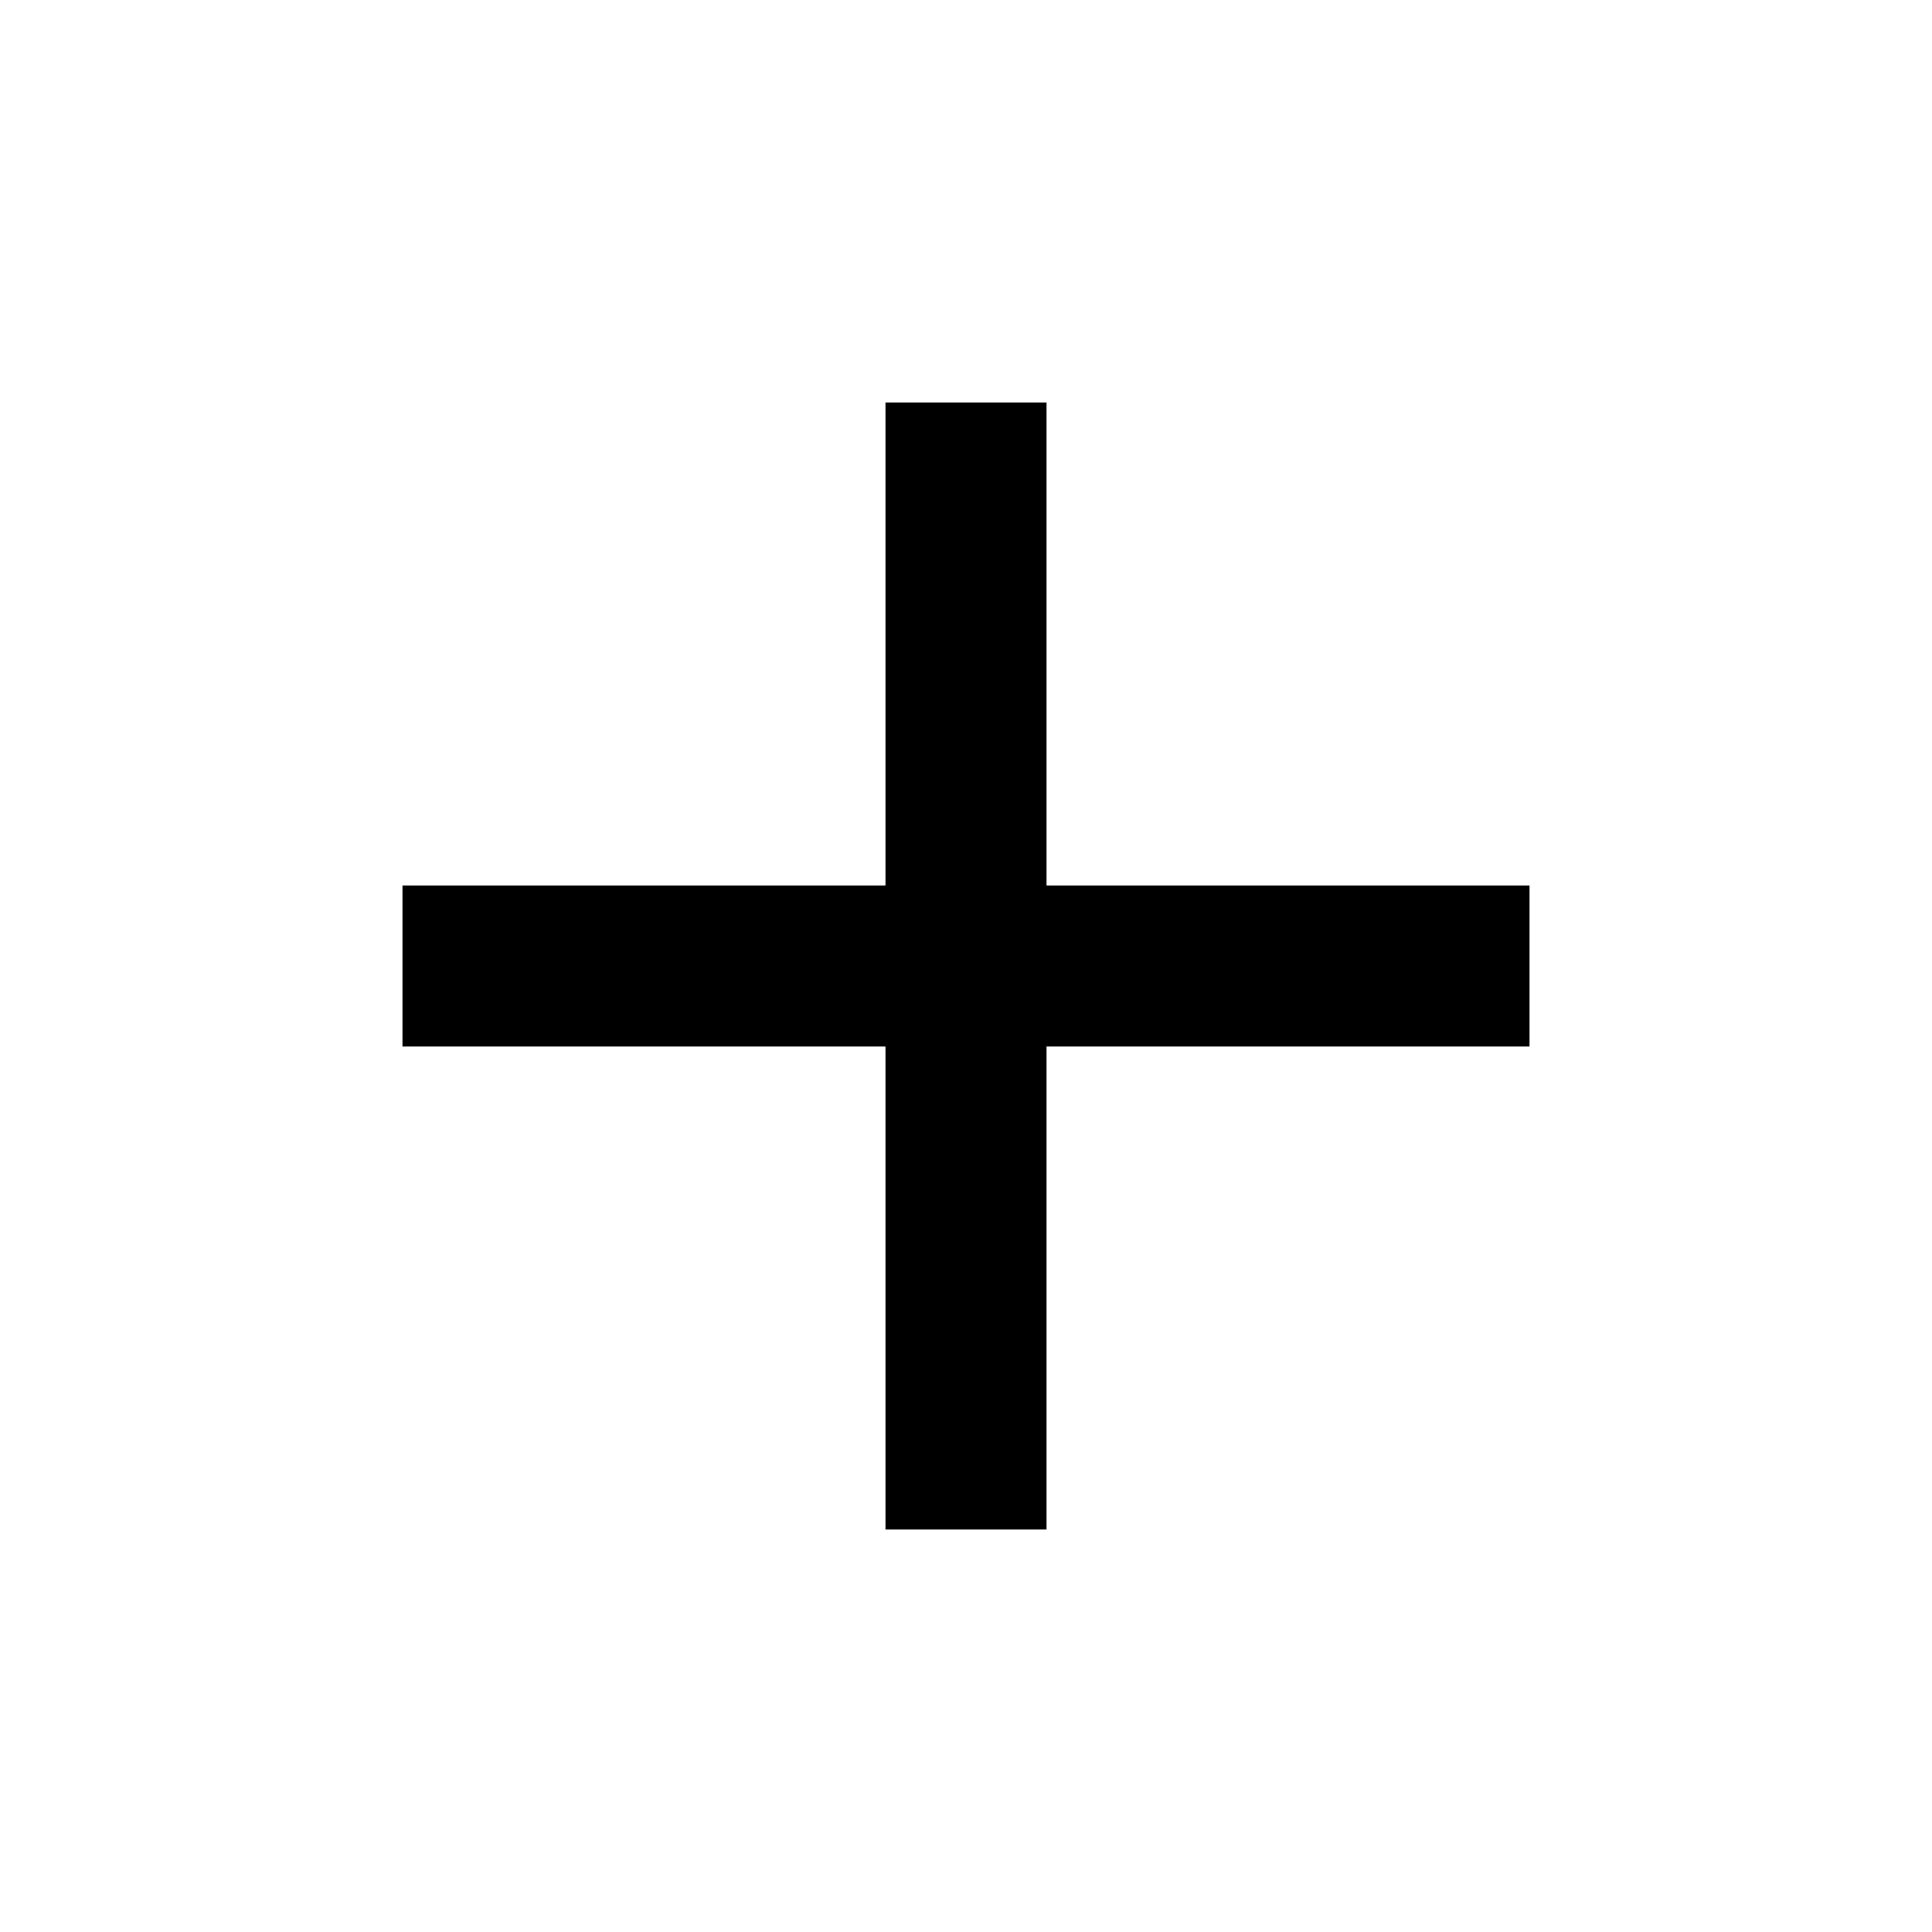
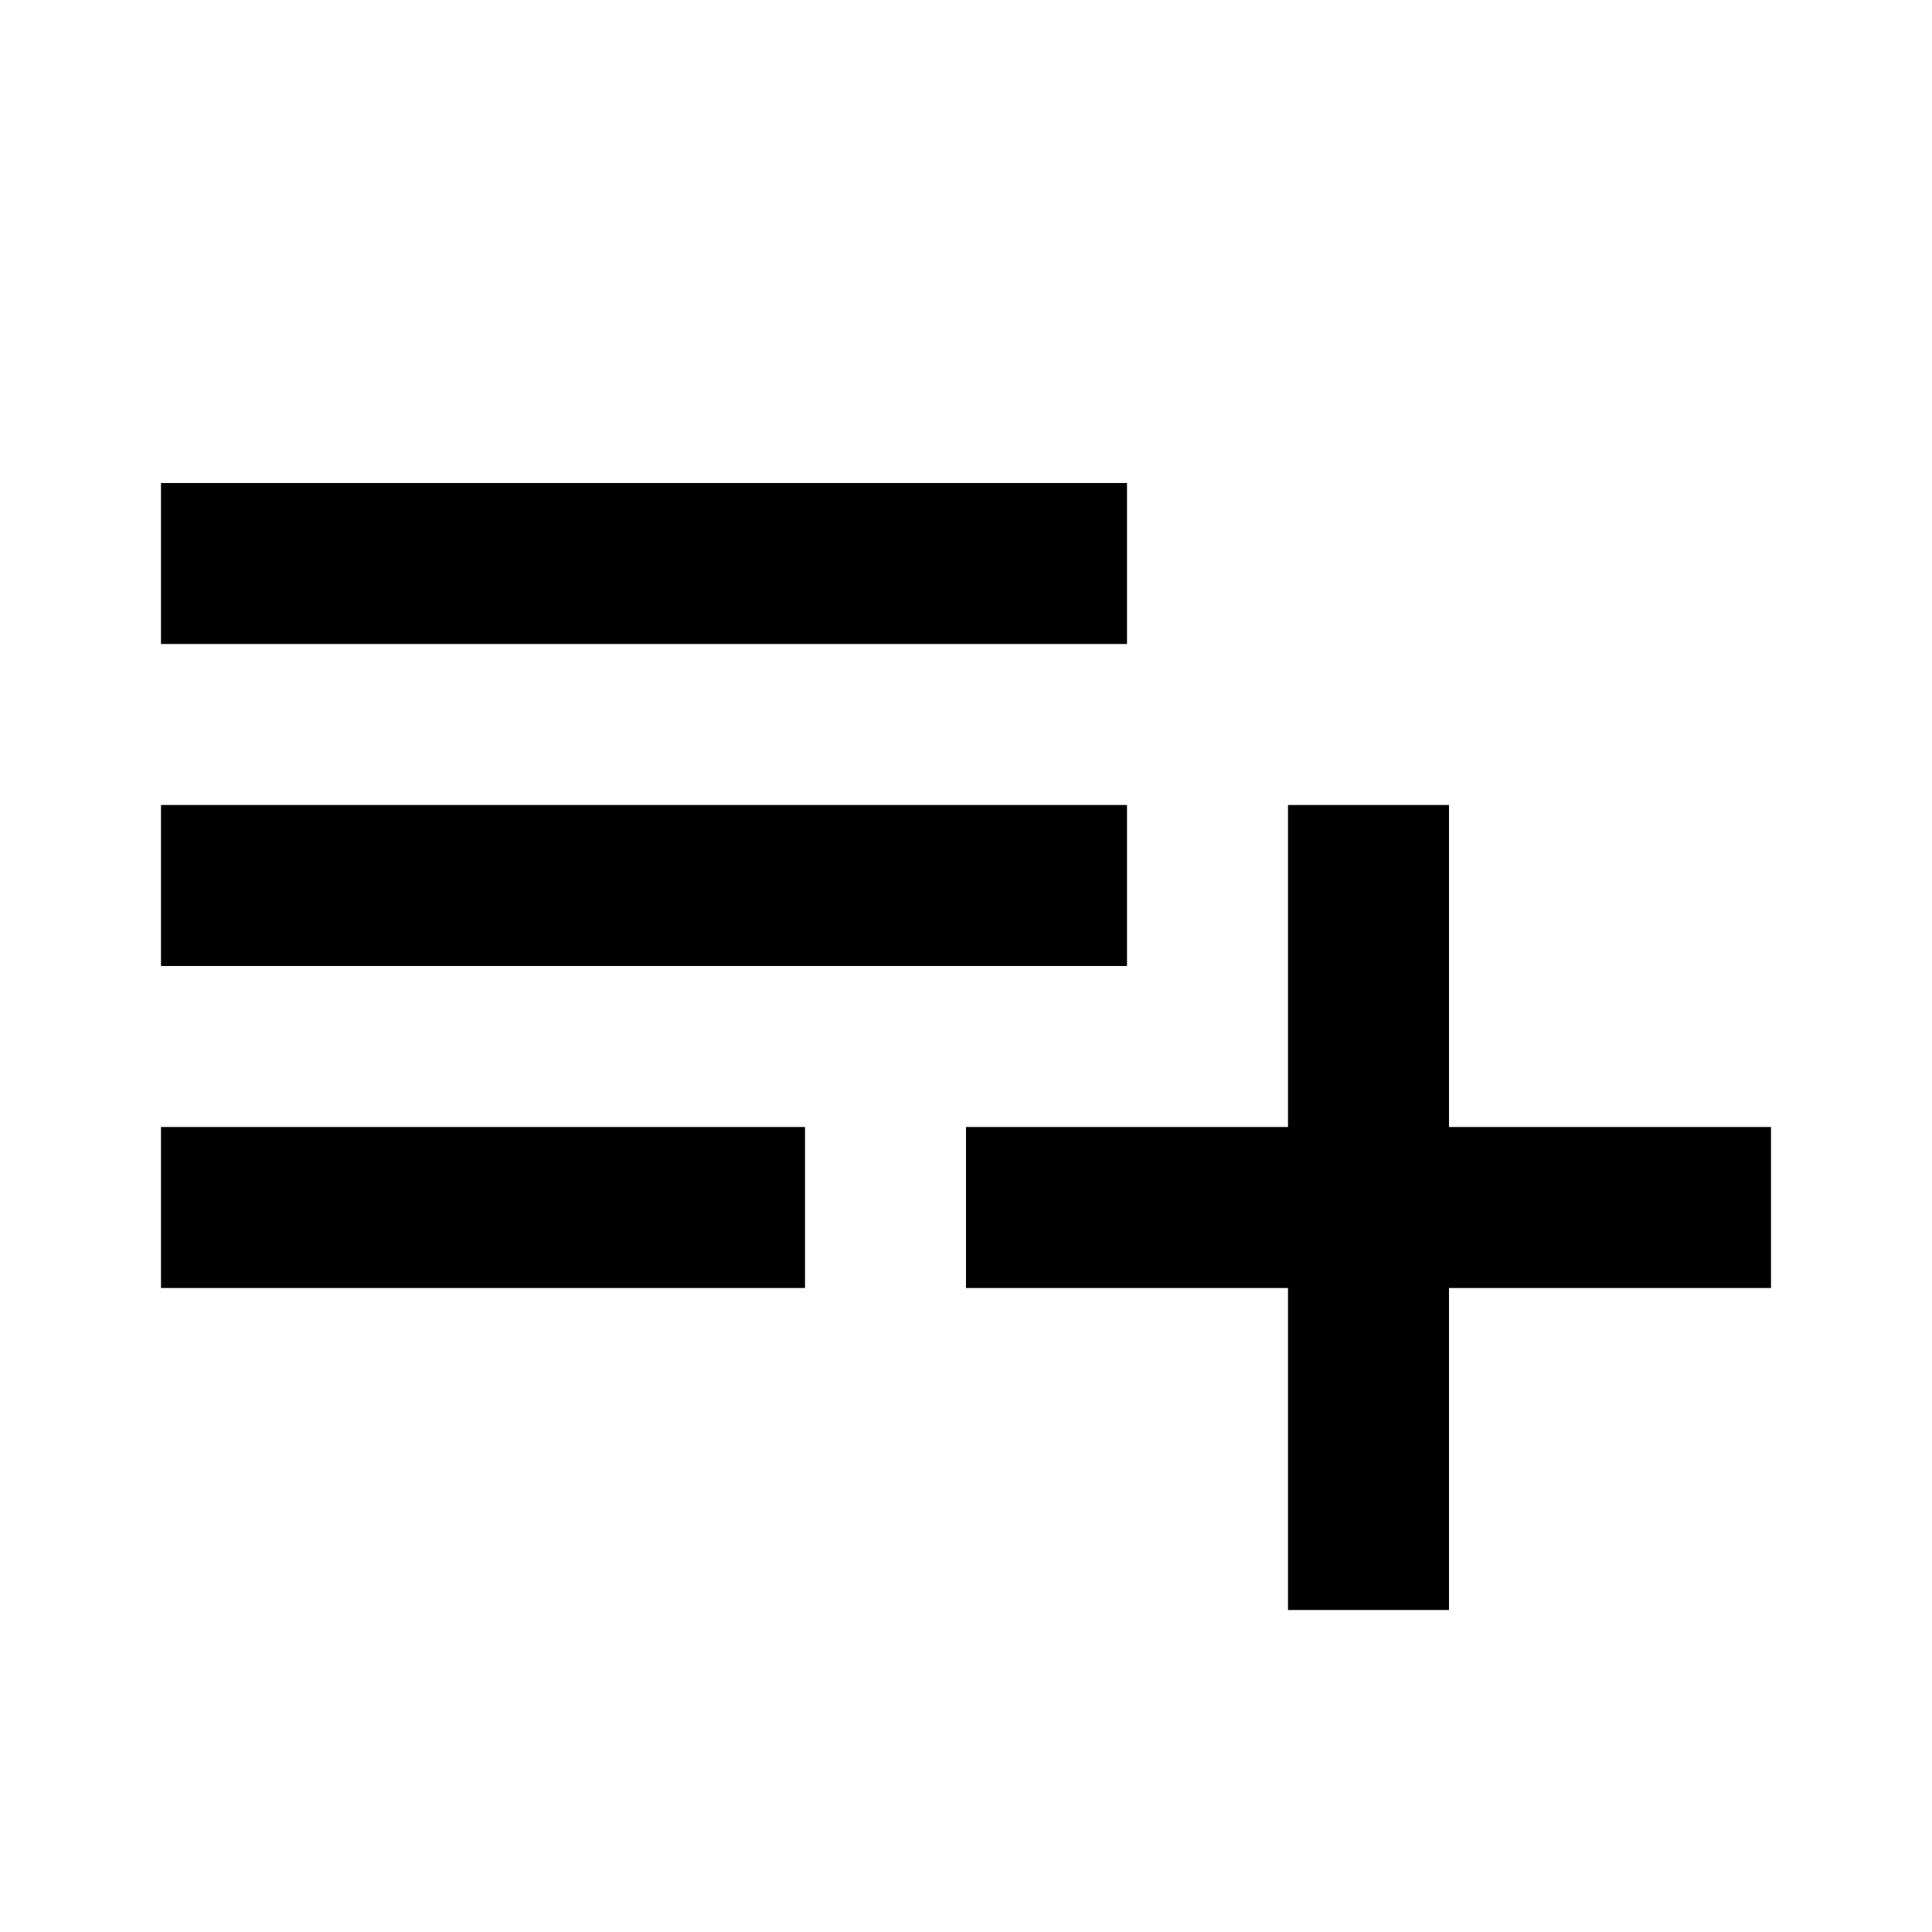
<svg viewBox="0 0 24 24" preserveAspectRatio="xMidYMid meet" focusable="false" style="pointer-events: none; display: block; width: 100%; height: 100%;">
  <g>
-     <path d="M19 13h-6v6h-2v-6H5v-2h6V5h2v6h6v2z" />
+     <path d="M14 10H2v2h12v-2zm0-4H2v2h12V6zm4 8v-4h-2v4h-4v2h4v4h2v-4h4v-2h-4zM2 16h8v-2H2v2z" />
  </g>
</svg>
